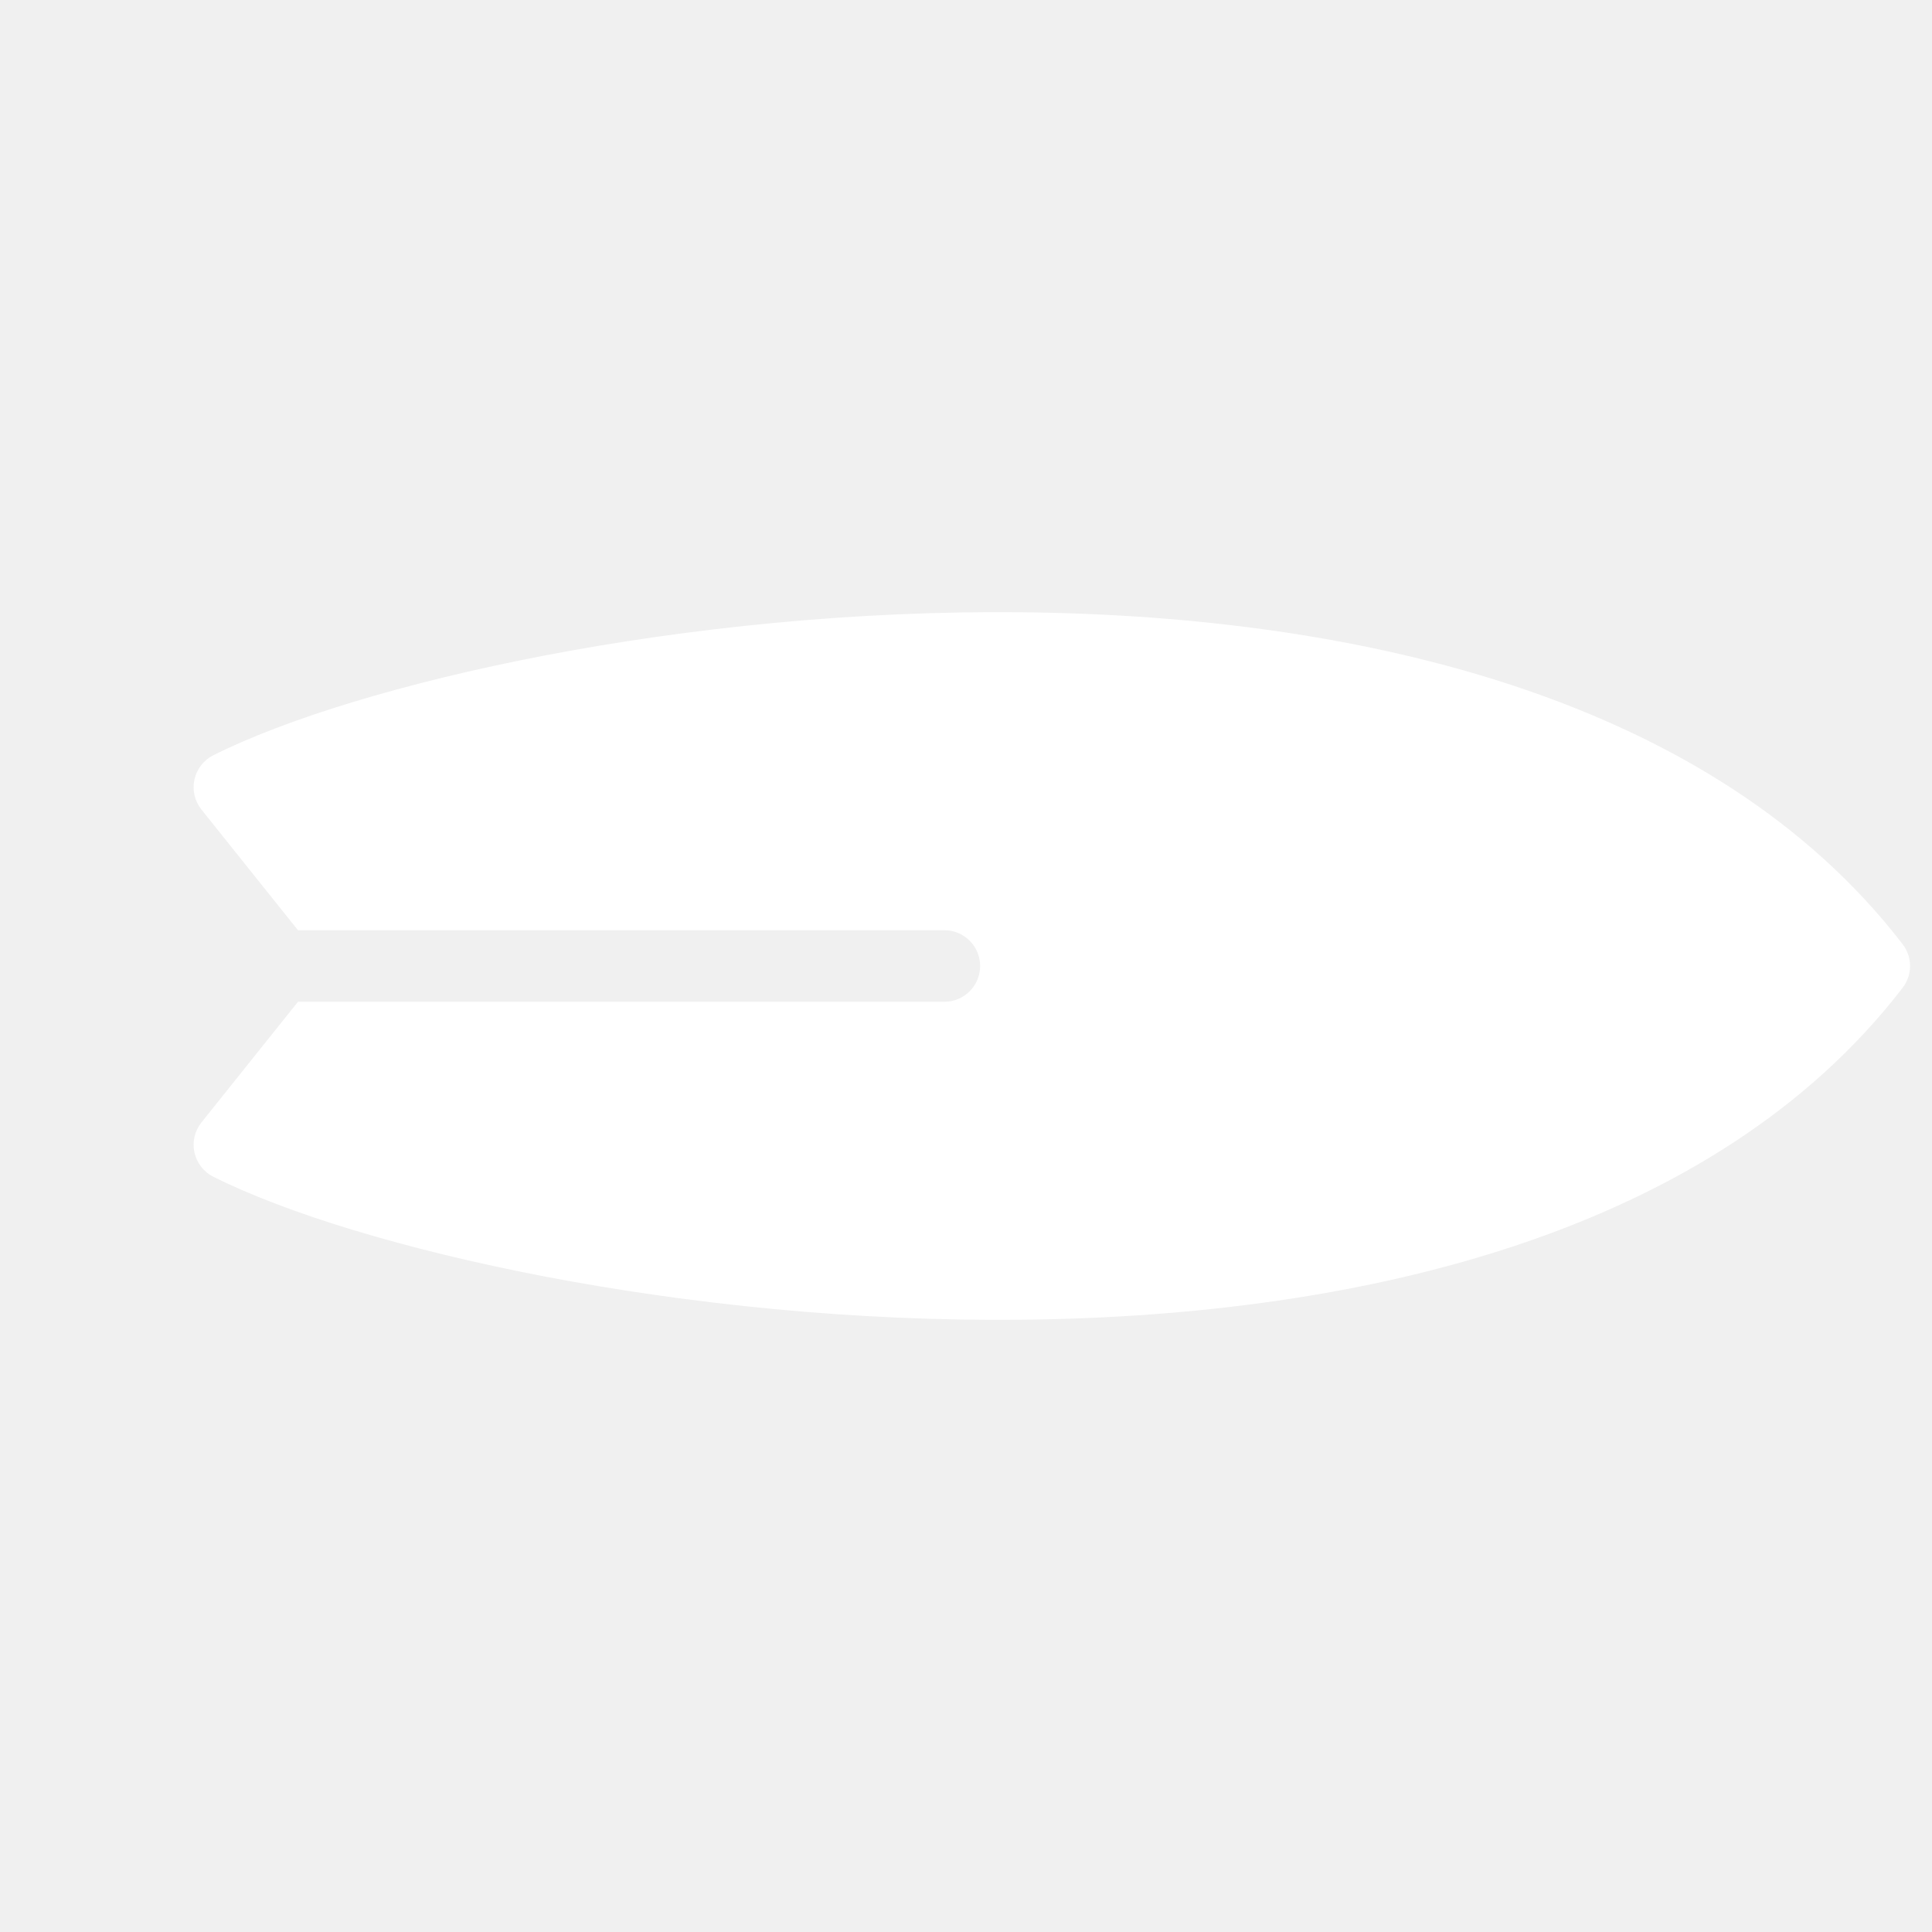
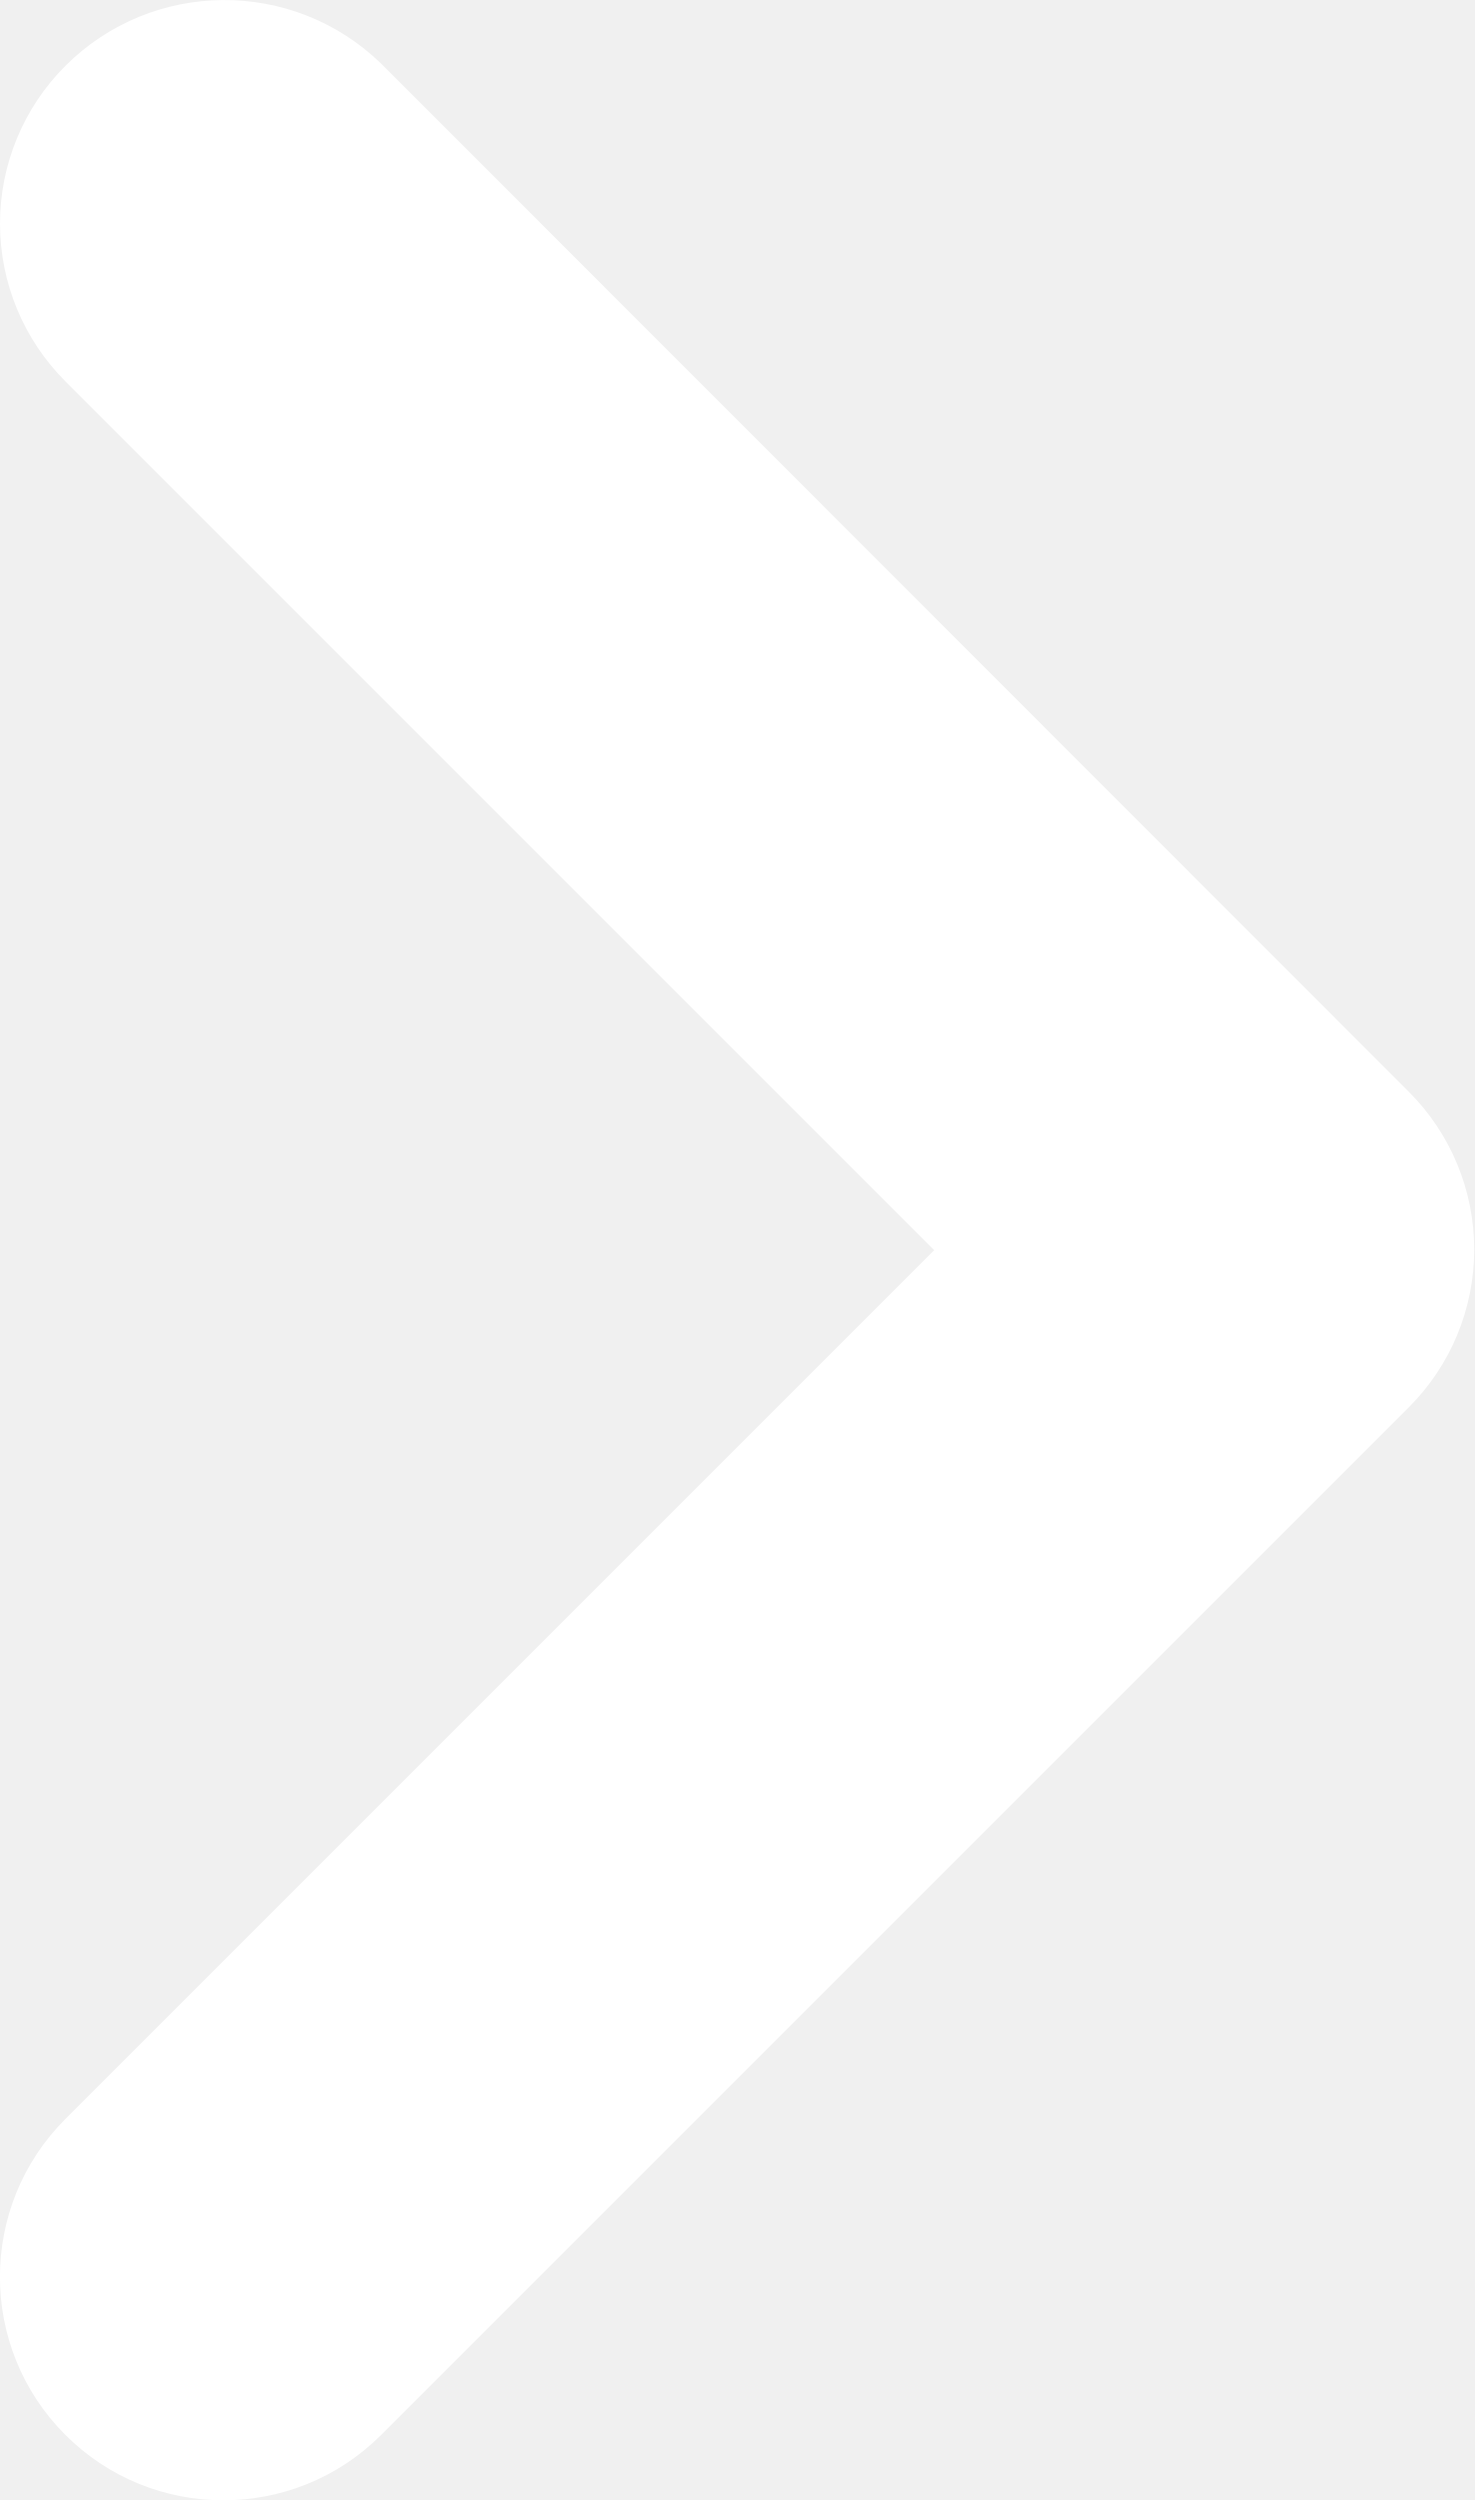
- <svg xmlns="http://www.w3.org/2000/svg" width="707.107" height="707.107" viewBox="0 0 707.107 707.107">
-   <g transform="translate(-326.447 46.146) rotate(45)">
-     <path d="M496.558,11.755a13.043,13.043,0,0,1,11.279,11.279c29.254,224.285-277.027,449.012-388.27,486.093a13.1,13.1,0,0,1-17.151-10.971l-6.247-56.22L263.5,274.6a13.088,13.088,0,0,0-18.509-18.509L77.657,423.427l-56.22-6.25a13.1,13.1,0,0,1-10.971-17.153C47.547,288.787,272.274-17.5,496.558,11.755Z" transform="translate(438.406 -523.259)" fill="#fff" />
+ <svg xmlns="http://www.w3.org/2000/svg" width="9.436" height="16" viewBox="0 0 9.436 16">
+   <g id="Arrow" transform="translate(-8.998 -6.416)">
+     <path id="Path_33" data-name="Path 33" d="M9.417,6.837a1.427,1.427,0,0,0,0,2.02l5.56,5.56-5.56,5.56A1.429,1.429,0,1,0,11.437,22l6.577-6.577a1.427,1.427,0,0,0,0-2.02L11.437,6.823A1.44,1.44,0,0,0,9.417,6.837Z" transform="translate(0)" fill="#fff" />
  </g>
</svg>
